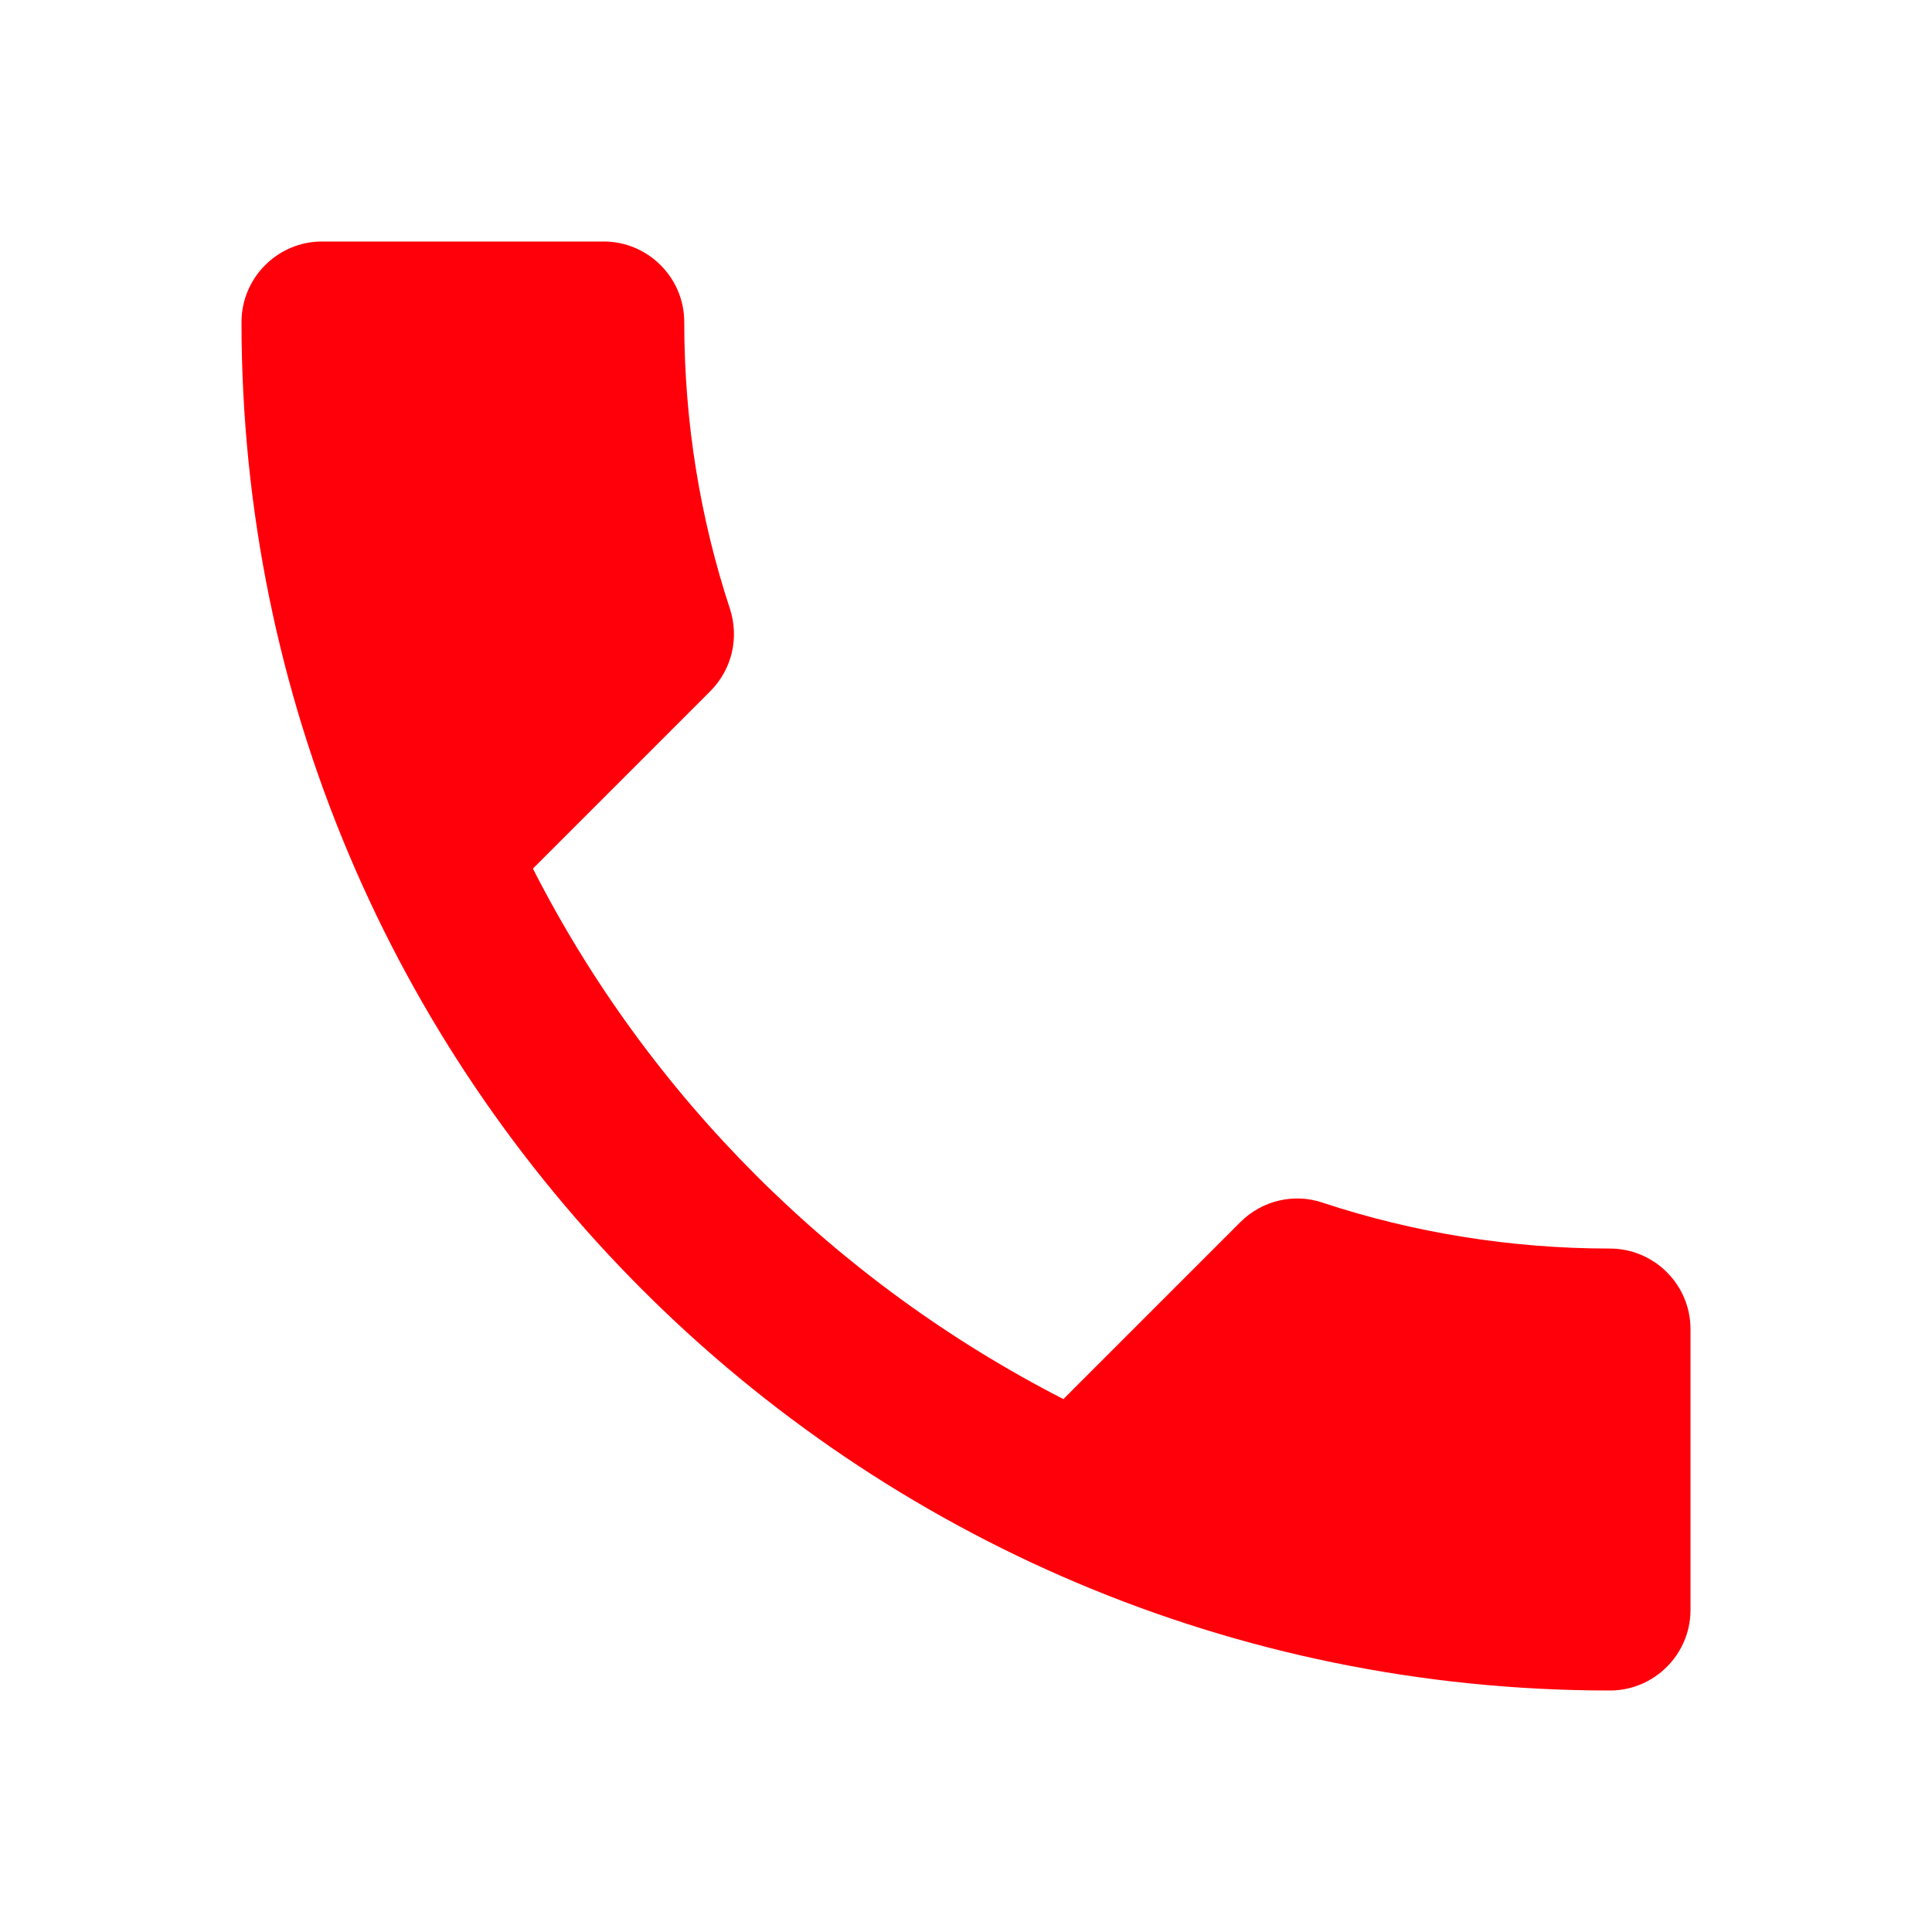
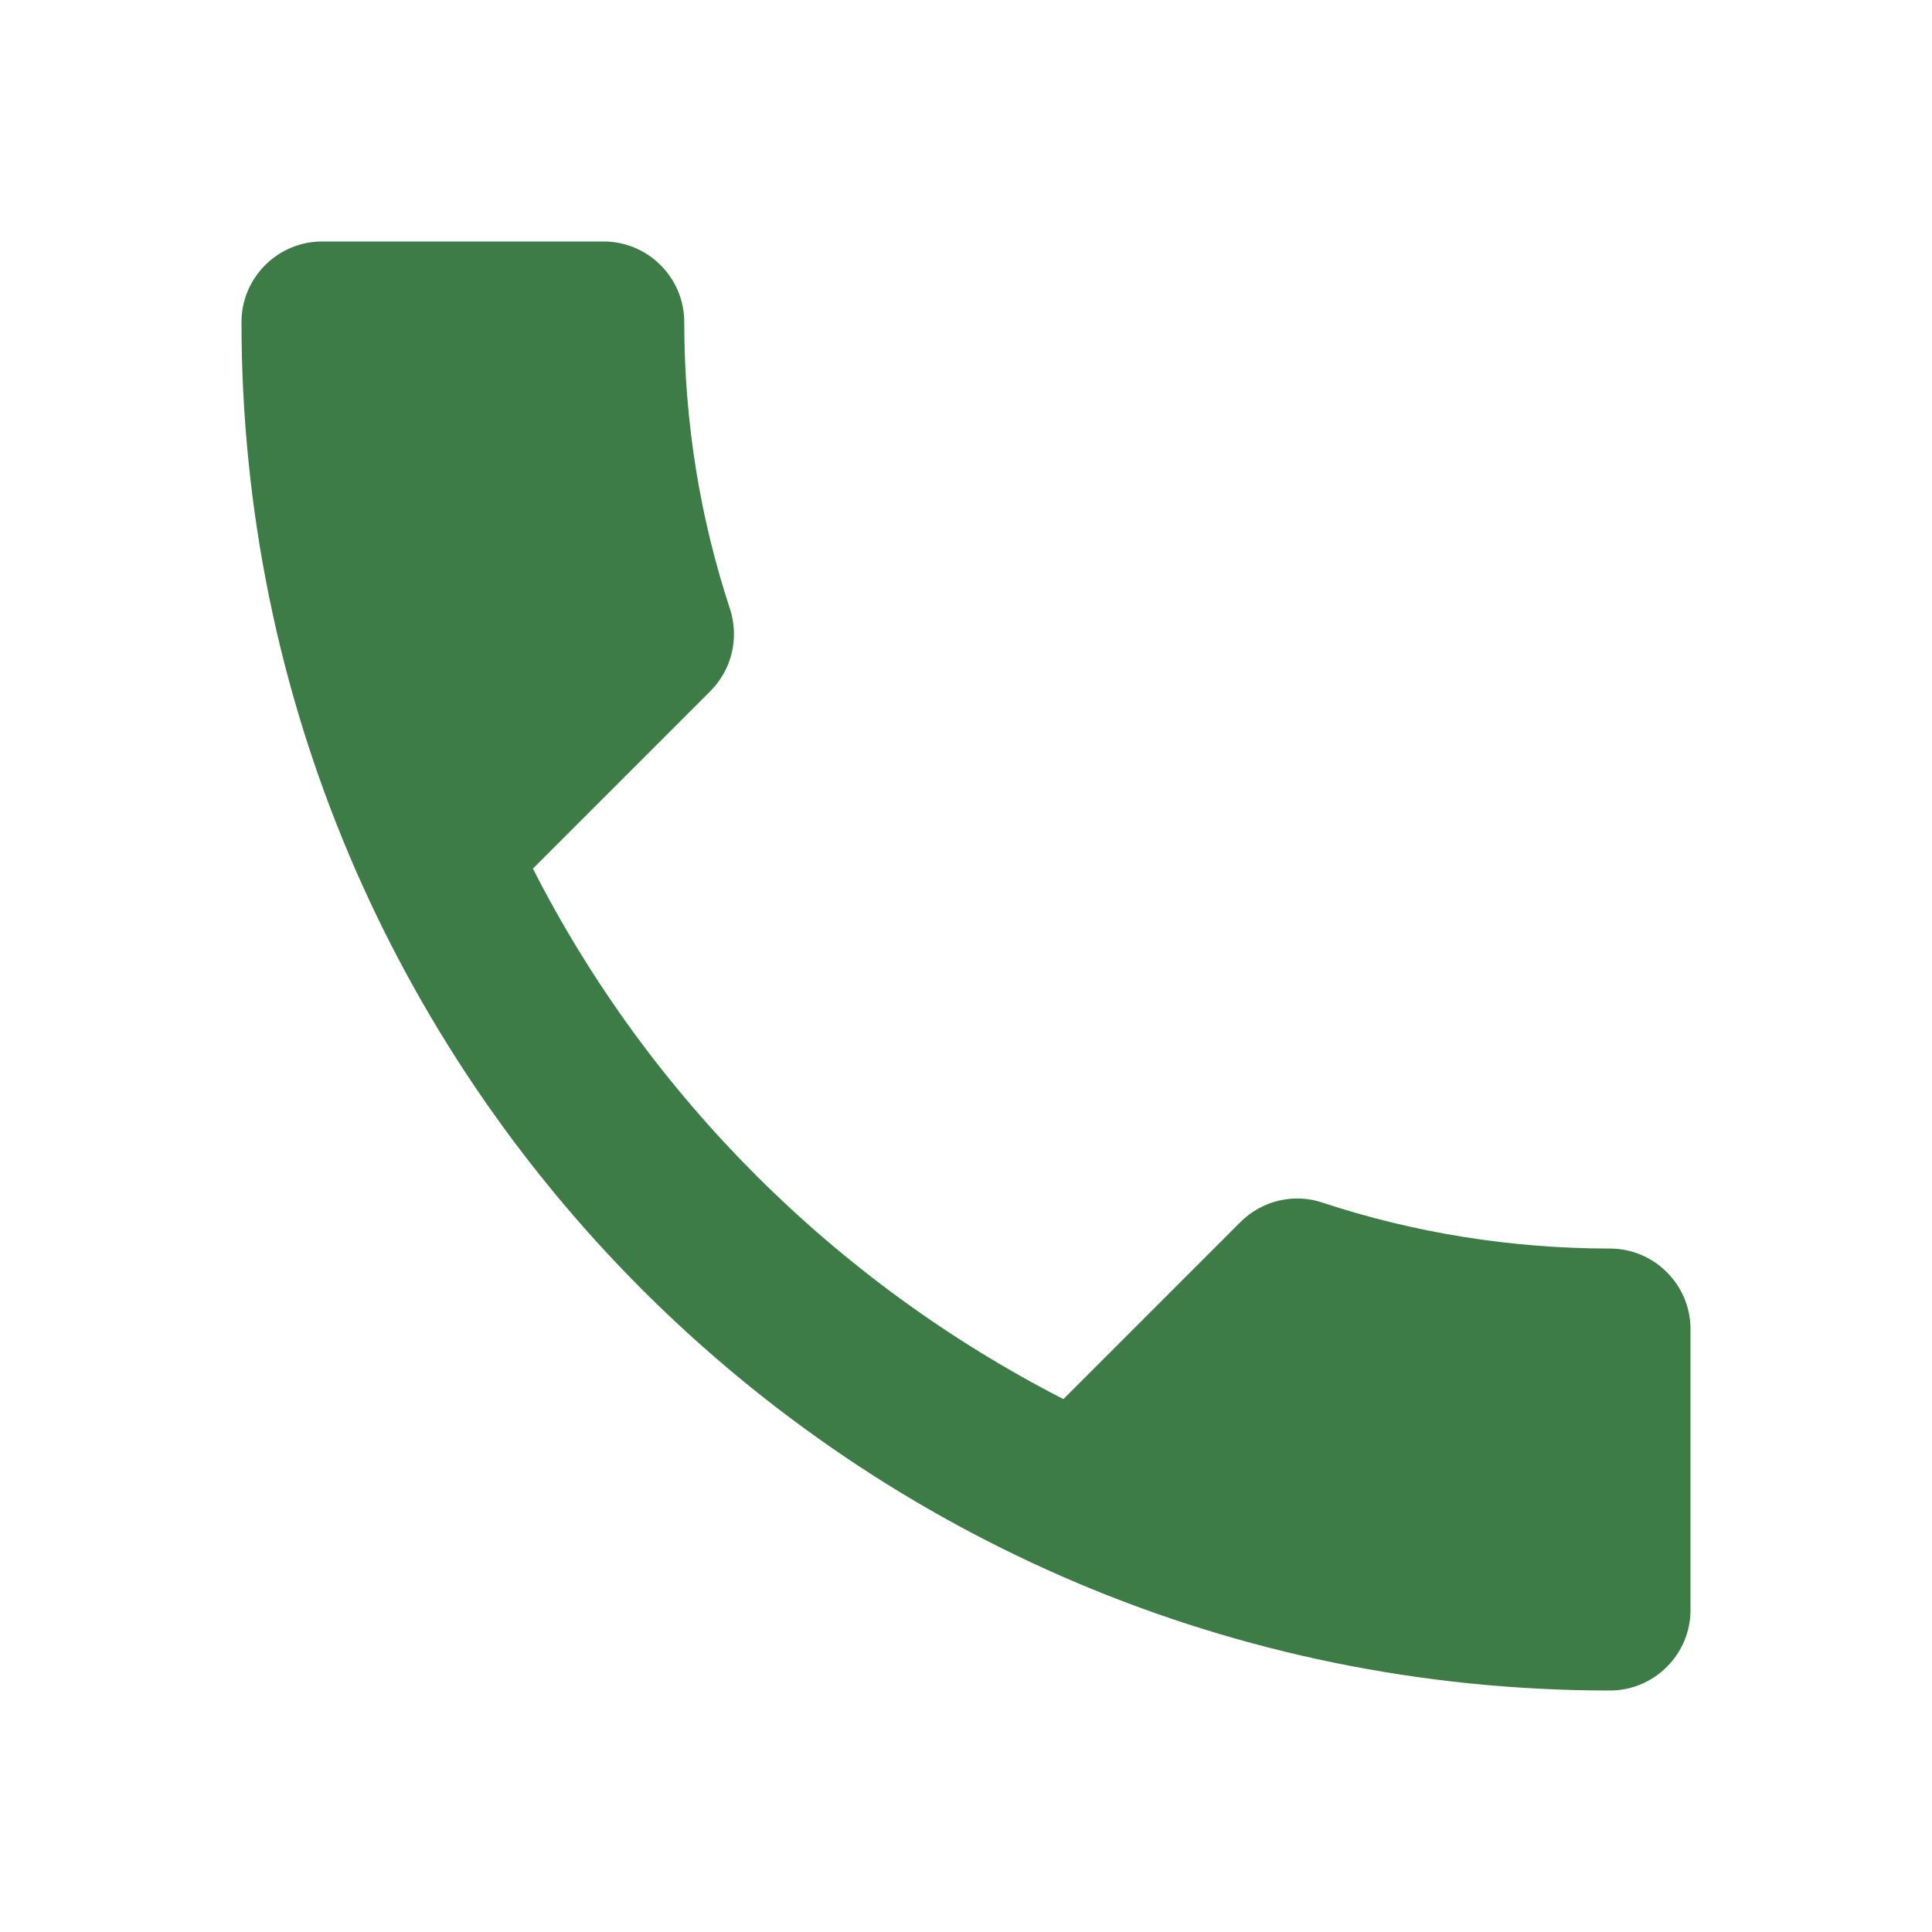
<svg xmlns="http://www.w3.org/2000/svg" width="24" height="24" viewBox="0 0 24 24">
  <path d="M0 0h24v24H0z" fill="none" />
-   <path fill="#FF000B" d="M6.62 10.79c1.44 2.83 3.76 5.14 6.59 6.59l2.2-2.2c.27-.27.67-.36 1.02-.24 1.12.37 2.33.57 3.57.57.55 0 1 .45 1 1V20c0 .55-.45 1-1 1-9.39 0-17-7.61-17-17 0-.55.45-1 1-1h3.5c.55 0 1 .45 1 1 0 1.25.2 2.45.57 3.57.11.35.03.74-.25 1.02l-2.2 2.2z" />
+   <path fill="#3d7c47" d="M6.62 10.79c1.44 2.83 3.76 5.14 6.59 6.59l2.2-2.2c.27-.27.67-.36 1.02-.24 1.12.37 2.33.57 3.57.57.55 0 1 .45 1 1V20c0 .55-.45 1-1 1-9.39 0-17-7.61-17-17 0-.55.45-1 1-1h3.5c.55 0 1 .45 1 1 0 1.25.2 2.45.57 3.57.11.35.03.74-.25 1.02l-2.2 2.2z" />
</svg>
